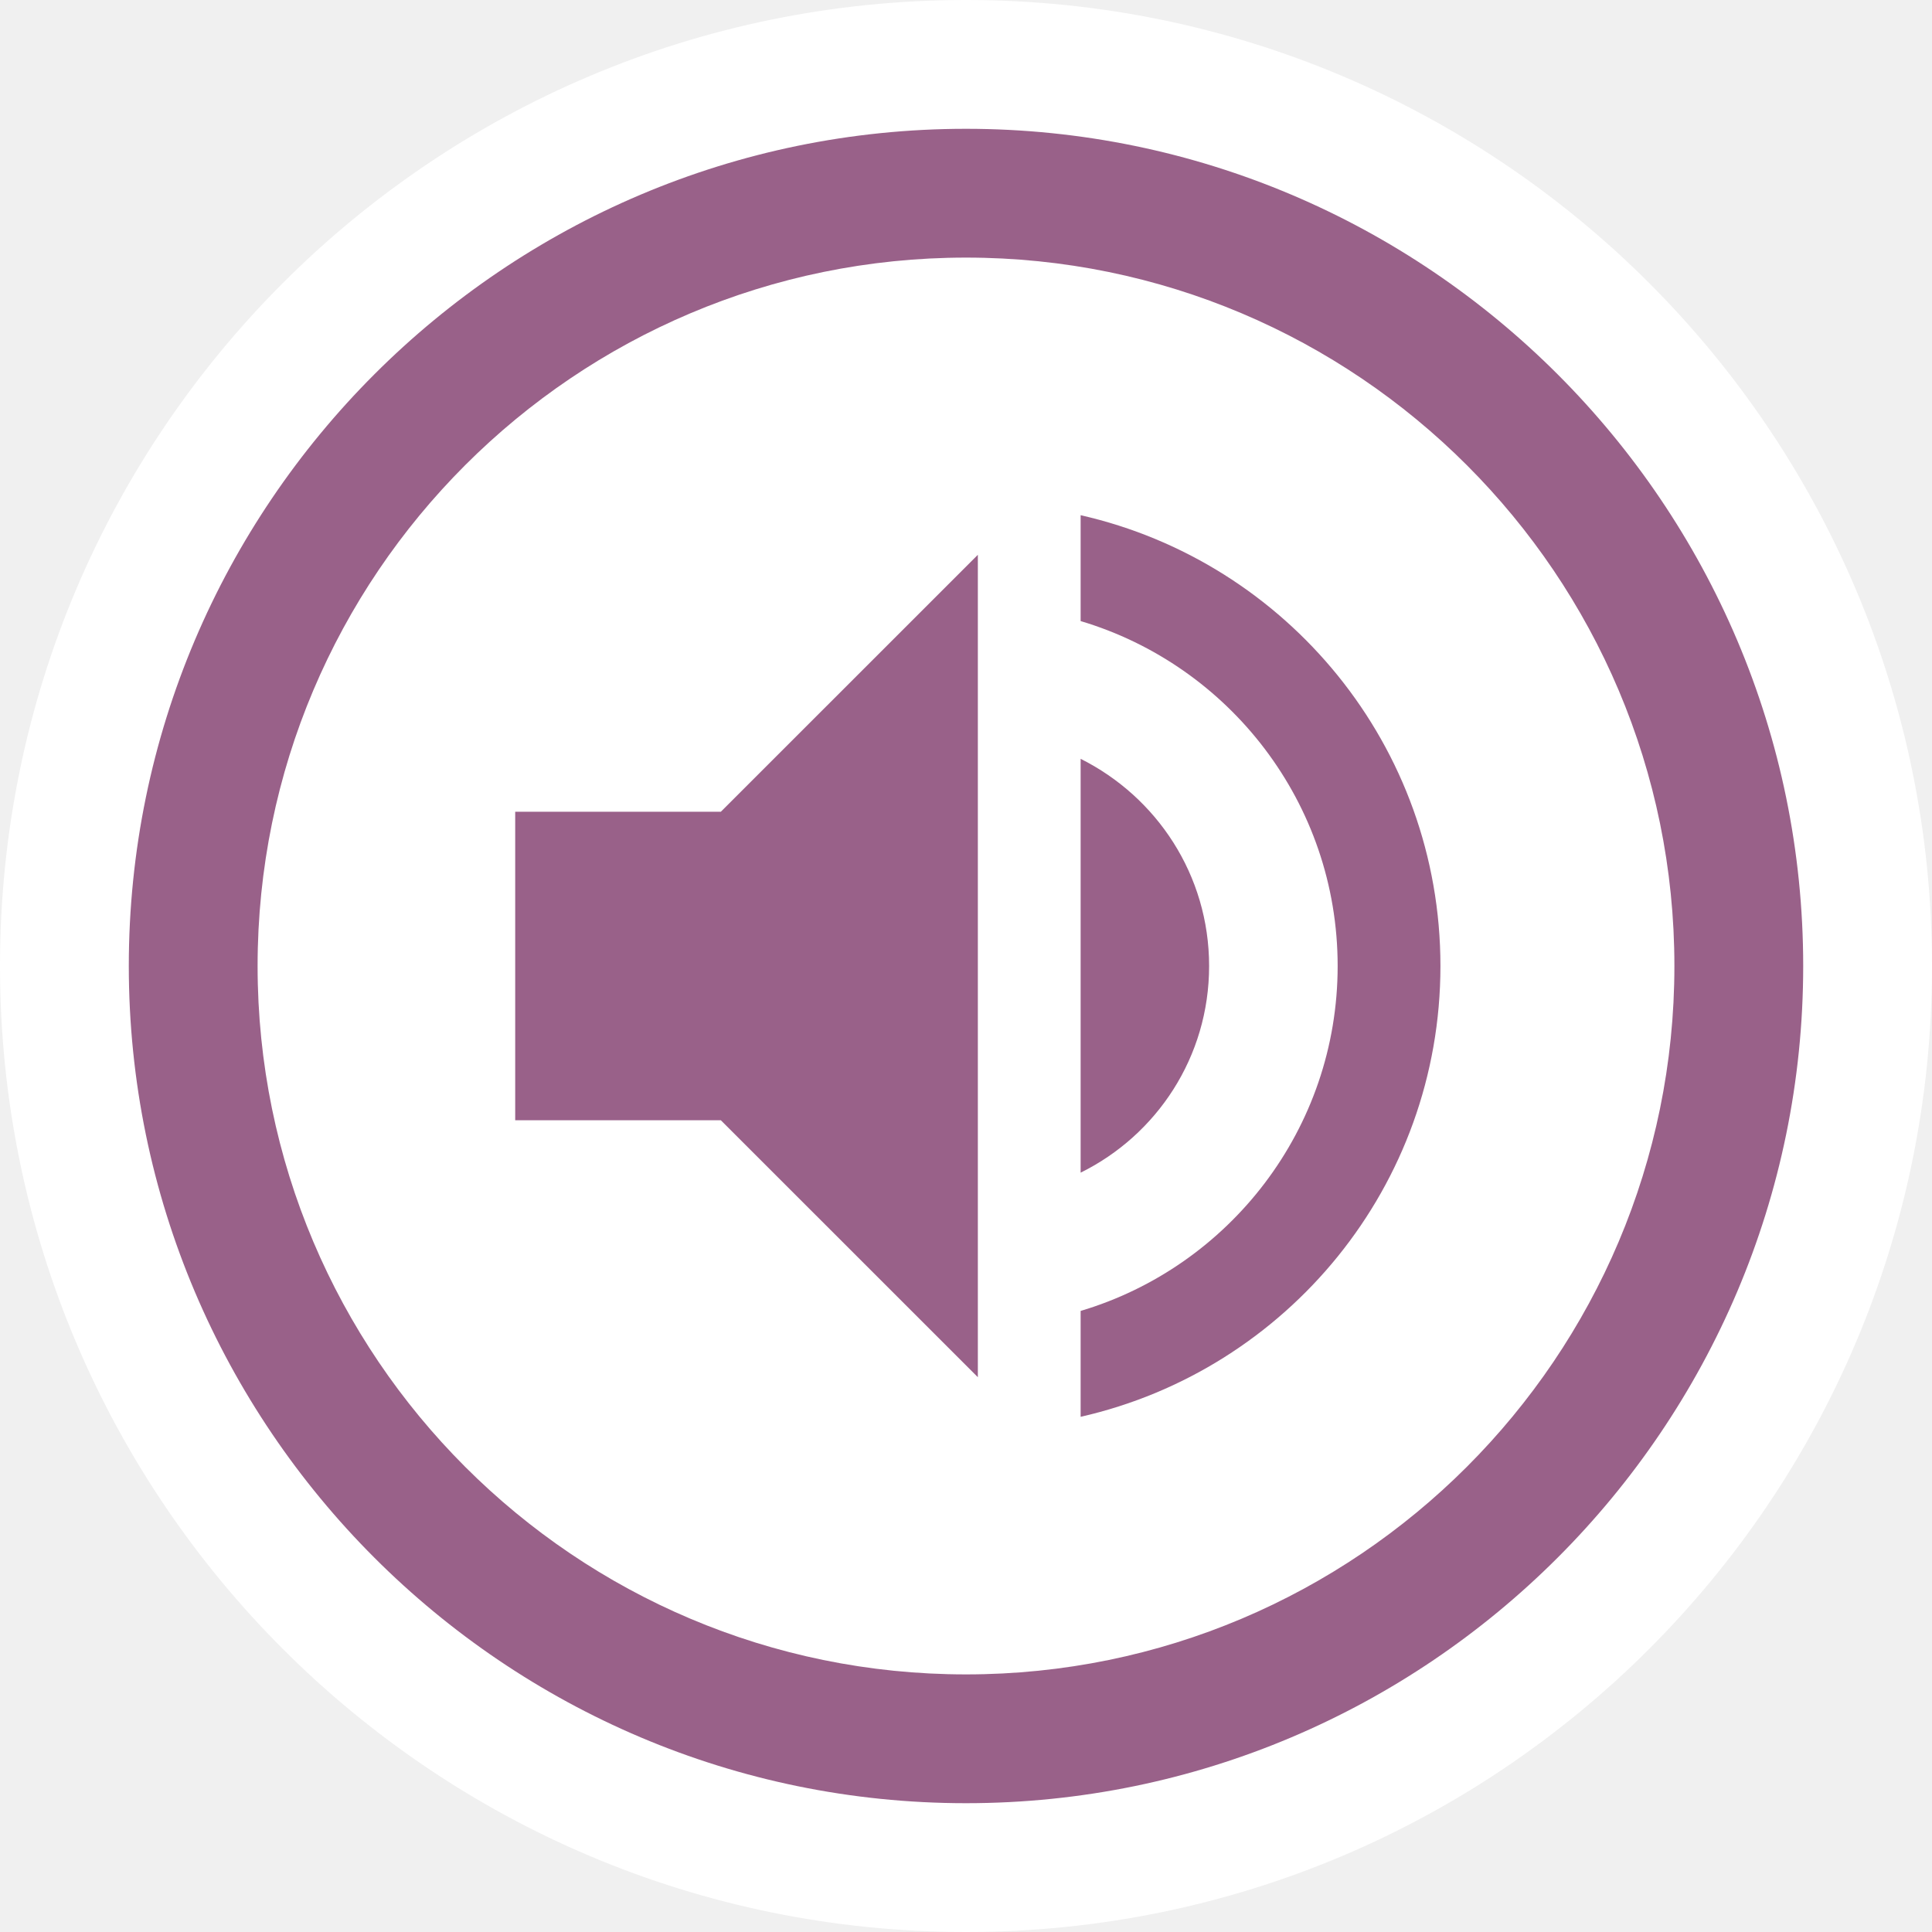
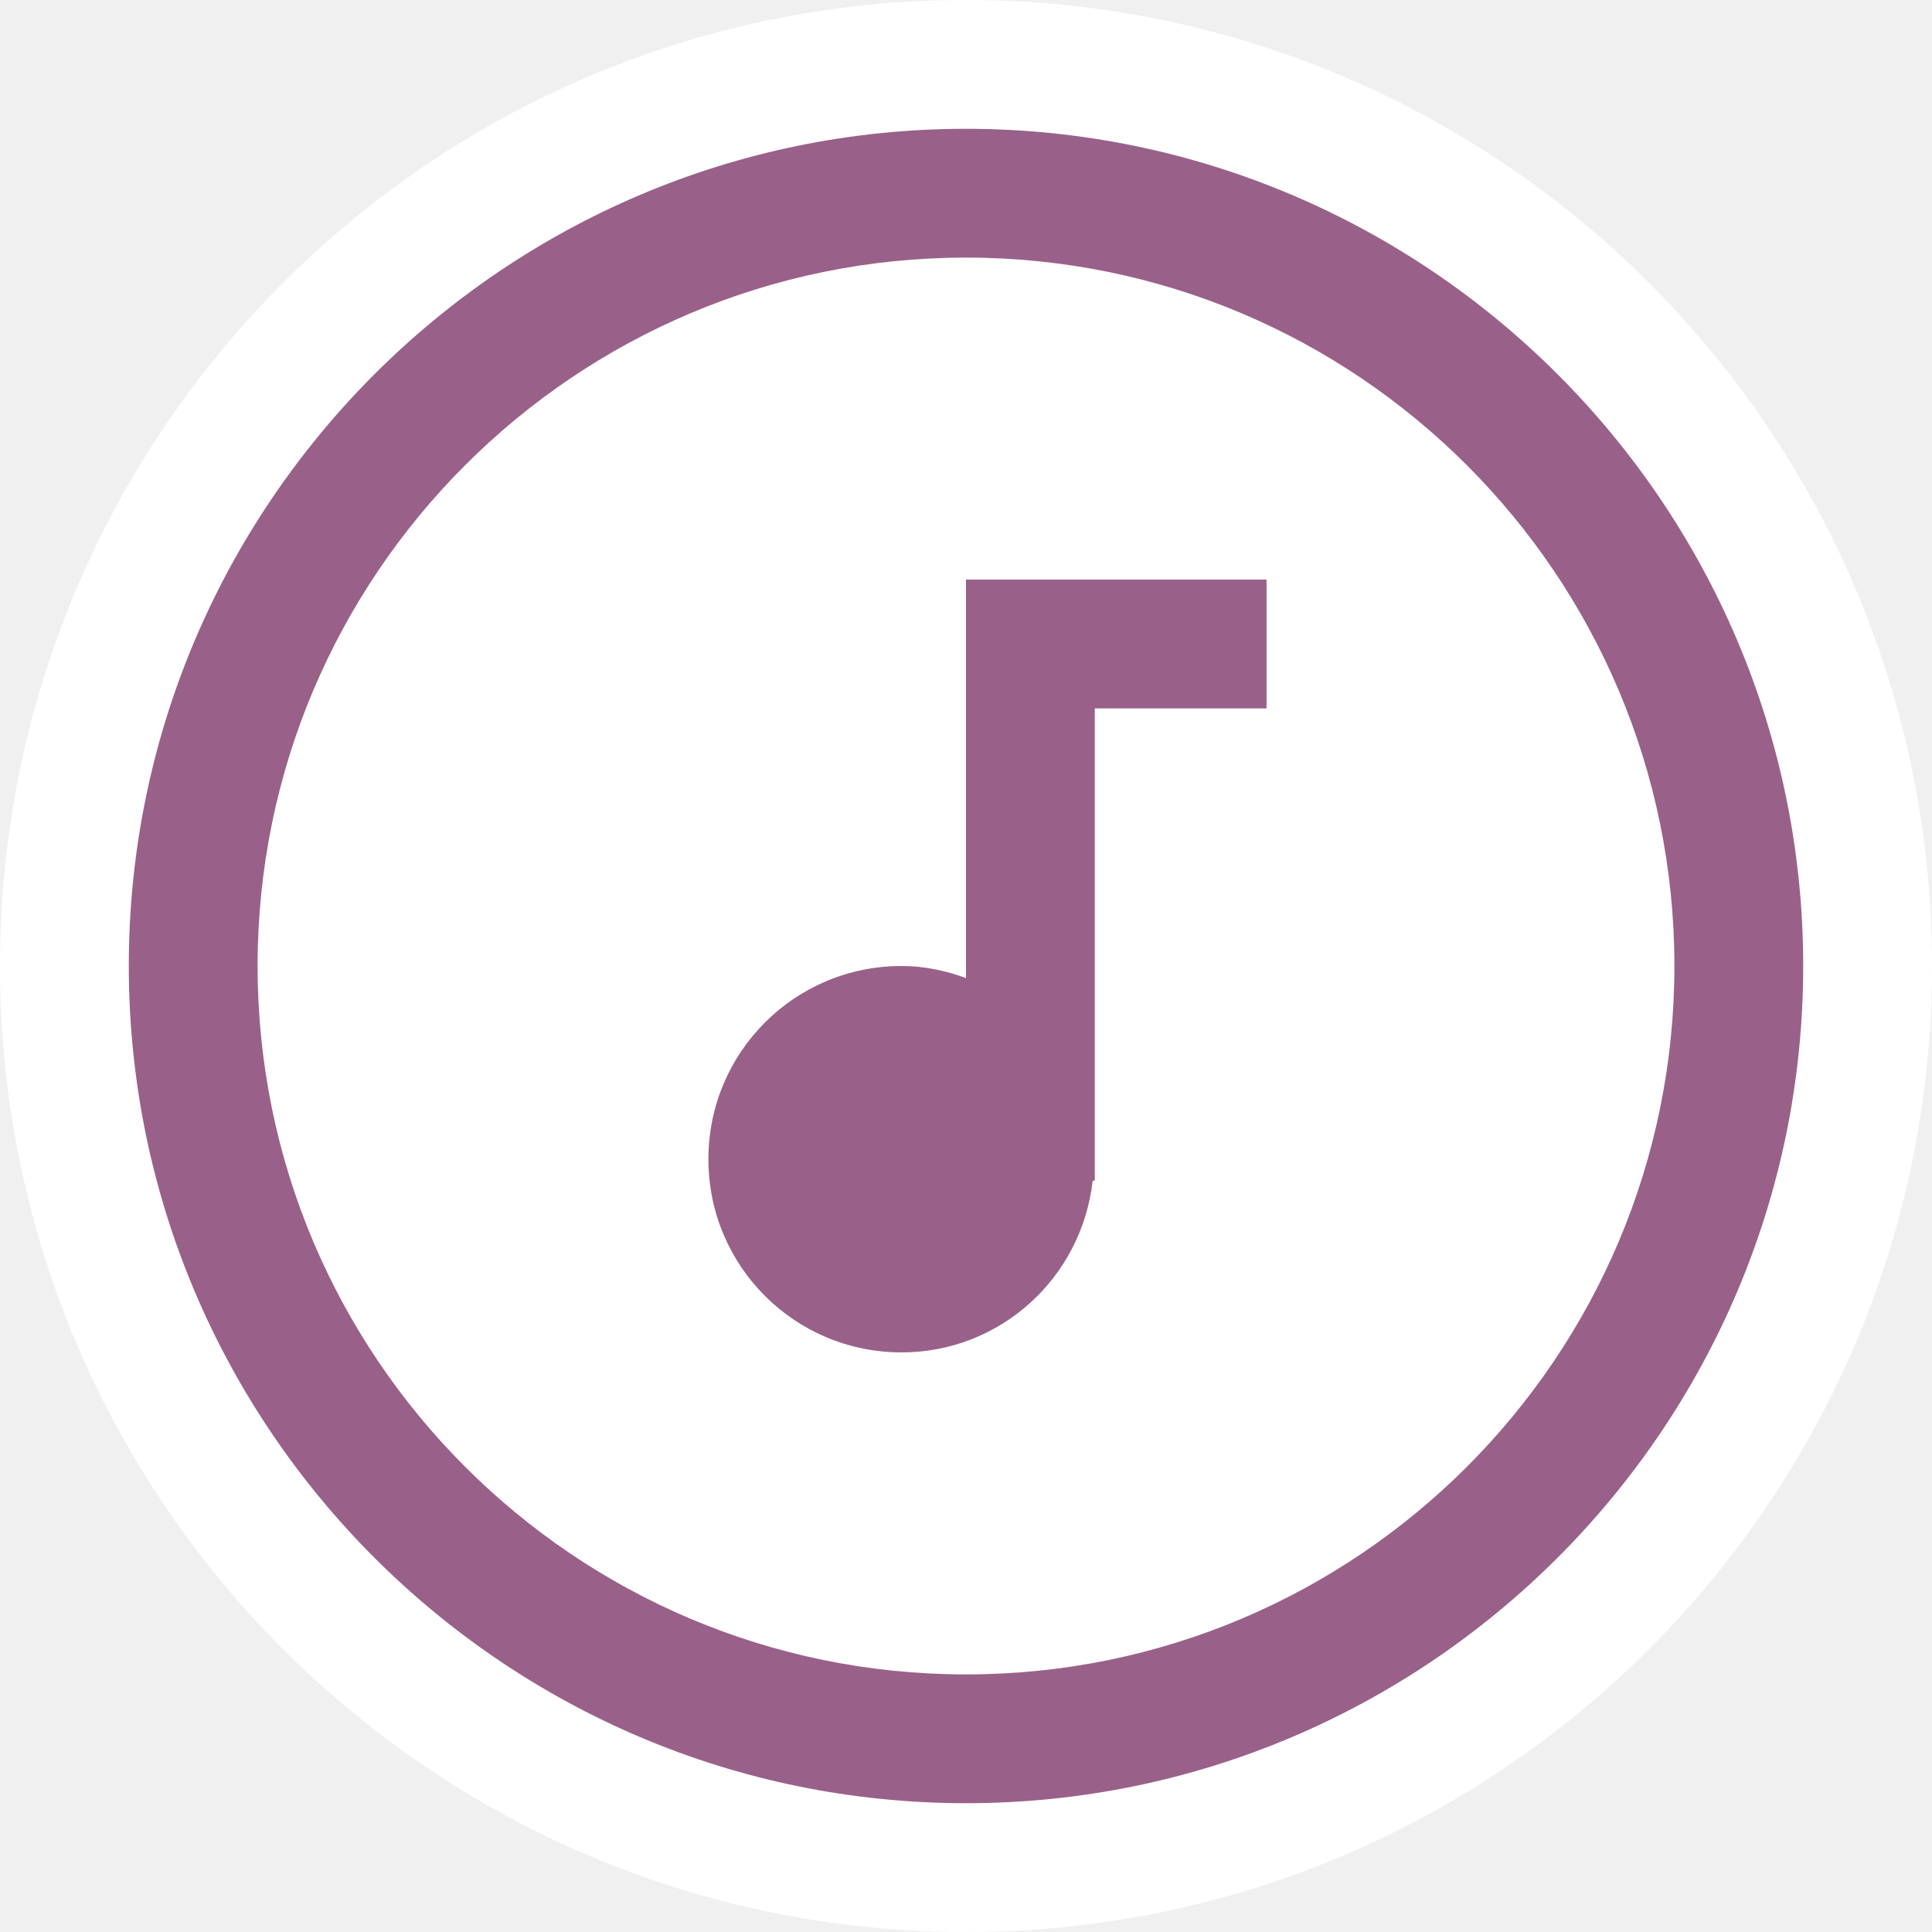
<svg xmlns="http://www.w3.org/2000/svg" width="30px" height="30px" viewBox="0 0 30 30" version="1.1">
-   <defs />
-   <g id="Symbols" stroke="none" stroke-width="1" fill="none" fill-rule="evenodd">
-     <g id="content-icon-/empty--/audio">
-       <path d="M15,30 C23.284,30 30,23.284 30,15 C30,6.716 23.284,-3.55271368e-15 15,-3.55271368e-15 C6.716,-3.55271368e-15 0,6.716 0,15 C0,23.284 6.716,30 15,30 Z" id="Oval-1" fill="#FFFFFF" />
-       <path d="M2,15 C2,7.834 7.834,2 15,2 C22.166,2 28,7.834 28,15 C28,22.166 22.166,28 15,28 C7.834,28 2,22.166 2,15 Z M15,4 C8.928,4 4,8.928 4,15 C4,21.072 8.928,26 15,26 C21.072,26 26,21.072 26,15 C26,8.928 21.072,4 15,4 Z M8,12.605 L8,17.395 L11.193,17.395 L15.184,21.385 L15.184,8.615 L11.193,12.605 L8,12.605 Z M18.775,15 C18.775,13.587 17.961,12.374 16.78,11.783 L16.78,18.209 C17.961,17.626 18.775,16.413 18.775,15 Z M16.78,8 L16.78,9.644 C19.087,10.331 20.771,12.47 20.771,15 C20.771,17.53 19.087,19.669 16.78,20.356 L16.78,22 C19.981,21.274 22.367,18.416 22.367,15 C22.367,11.584 19.981,8.726 16.78,8 Z" id="Combined-Shape" fill="#996189" />
-     </g>
-   </g>
+   <path d="M15,30 C23.284,30 30,23.284 30,15 C30,6.716 23.284,0 15,0 C6.716,0 0,6.716 0,15 C0,23.284 6.716,30 15,30 L15,30 Z" id="bg" fill="#FFFFFF" />
+   <path d="M2,15 C2,7.834 7.834,2 15,2 C22.166,2 28,7.834 28,15 C28,22.166 22.166,28 15,28 C7.834,28 2,22.166 2,15 L2,15 Z M15,4 C8.928,4 4,8.928 4,15 C4,21.072 8.928,26 15,26 C21.072,26 26,21.072 26,15 C26,8.928 21.072,4 15,4 L15,4 Z" id="circle" fill="#996189" />
+   <path d="M15,9 L15,15.187 C14.687,15.073 14.353,15 14,15 C12.34,15 11,16.34 11,18 C11,19.66 12.34,21 14,21 C15.54,21 16.8,19.833 16.967,18.333 L17,18.333 L17,11 L19.667,11 L19.667,9 L15,9 L15,9 Z" id="audio" fill="#996189" />
</svg>
